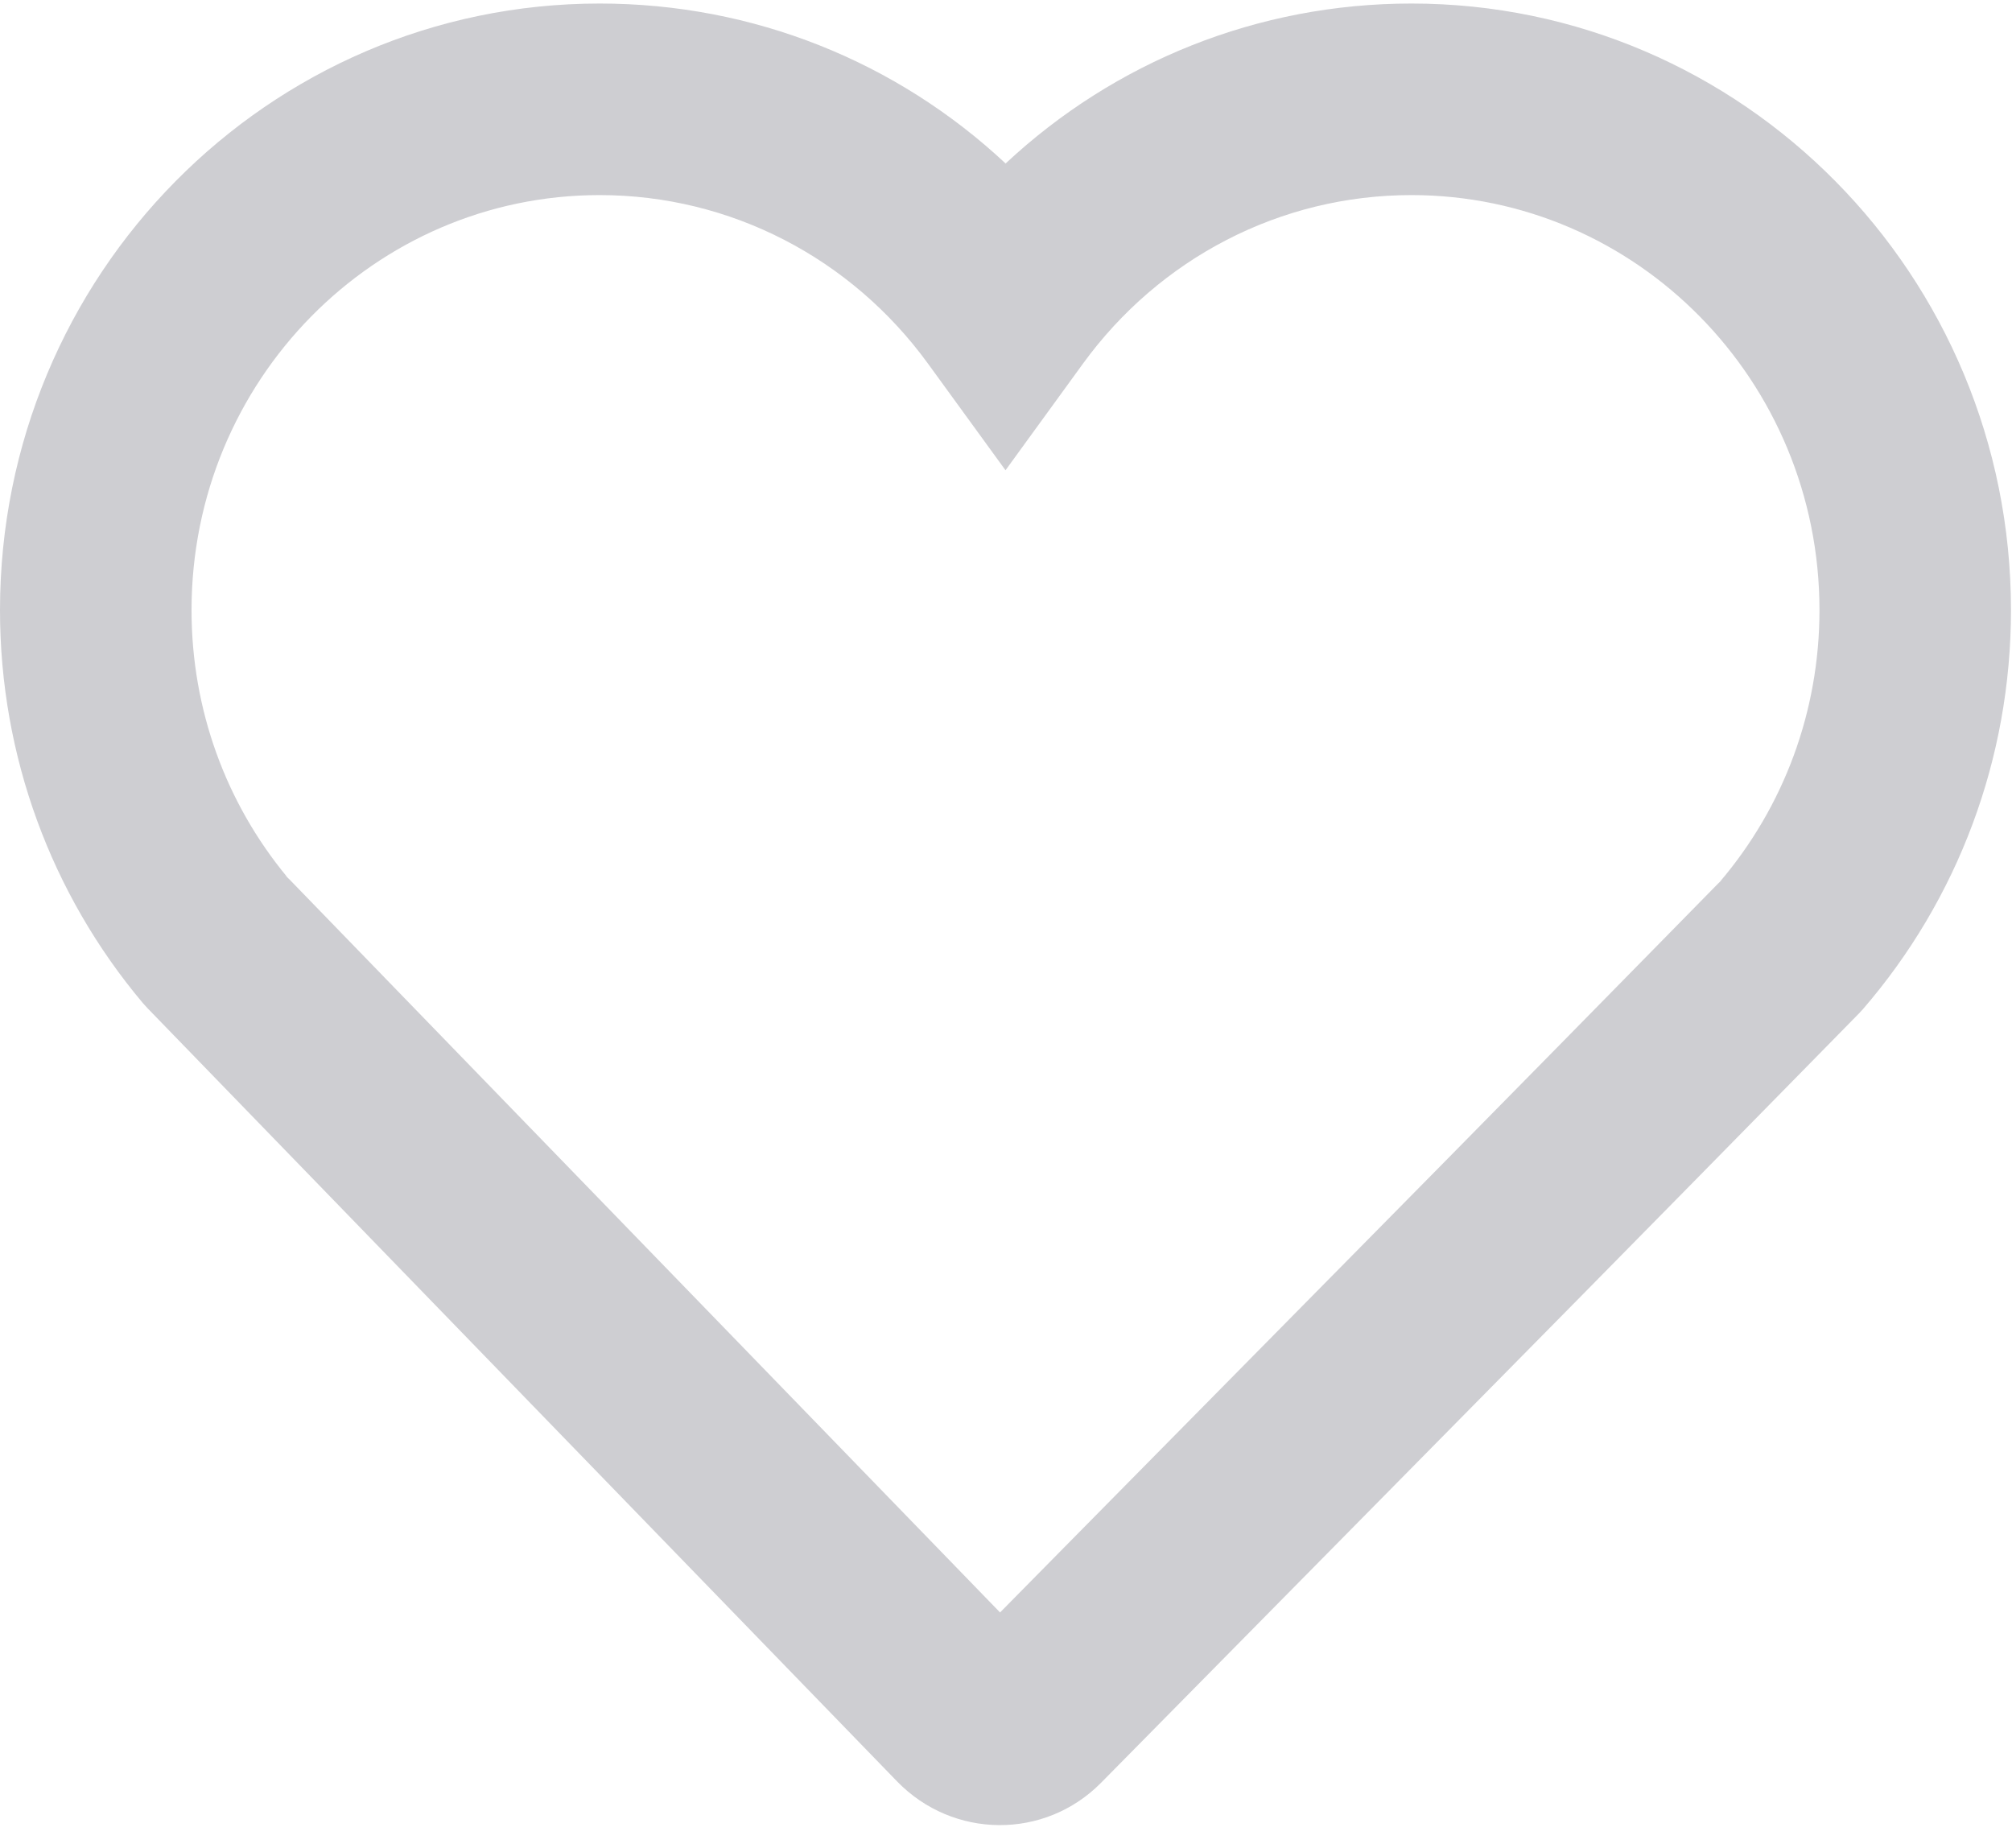
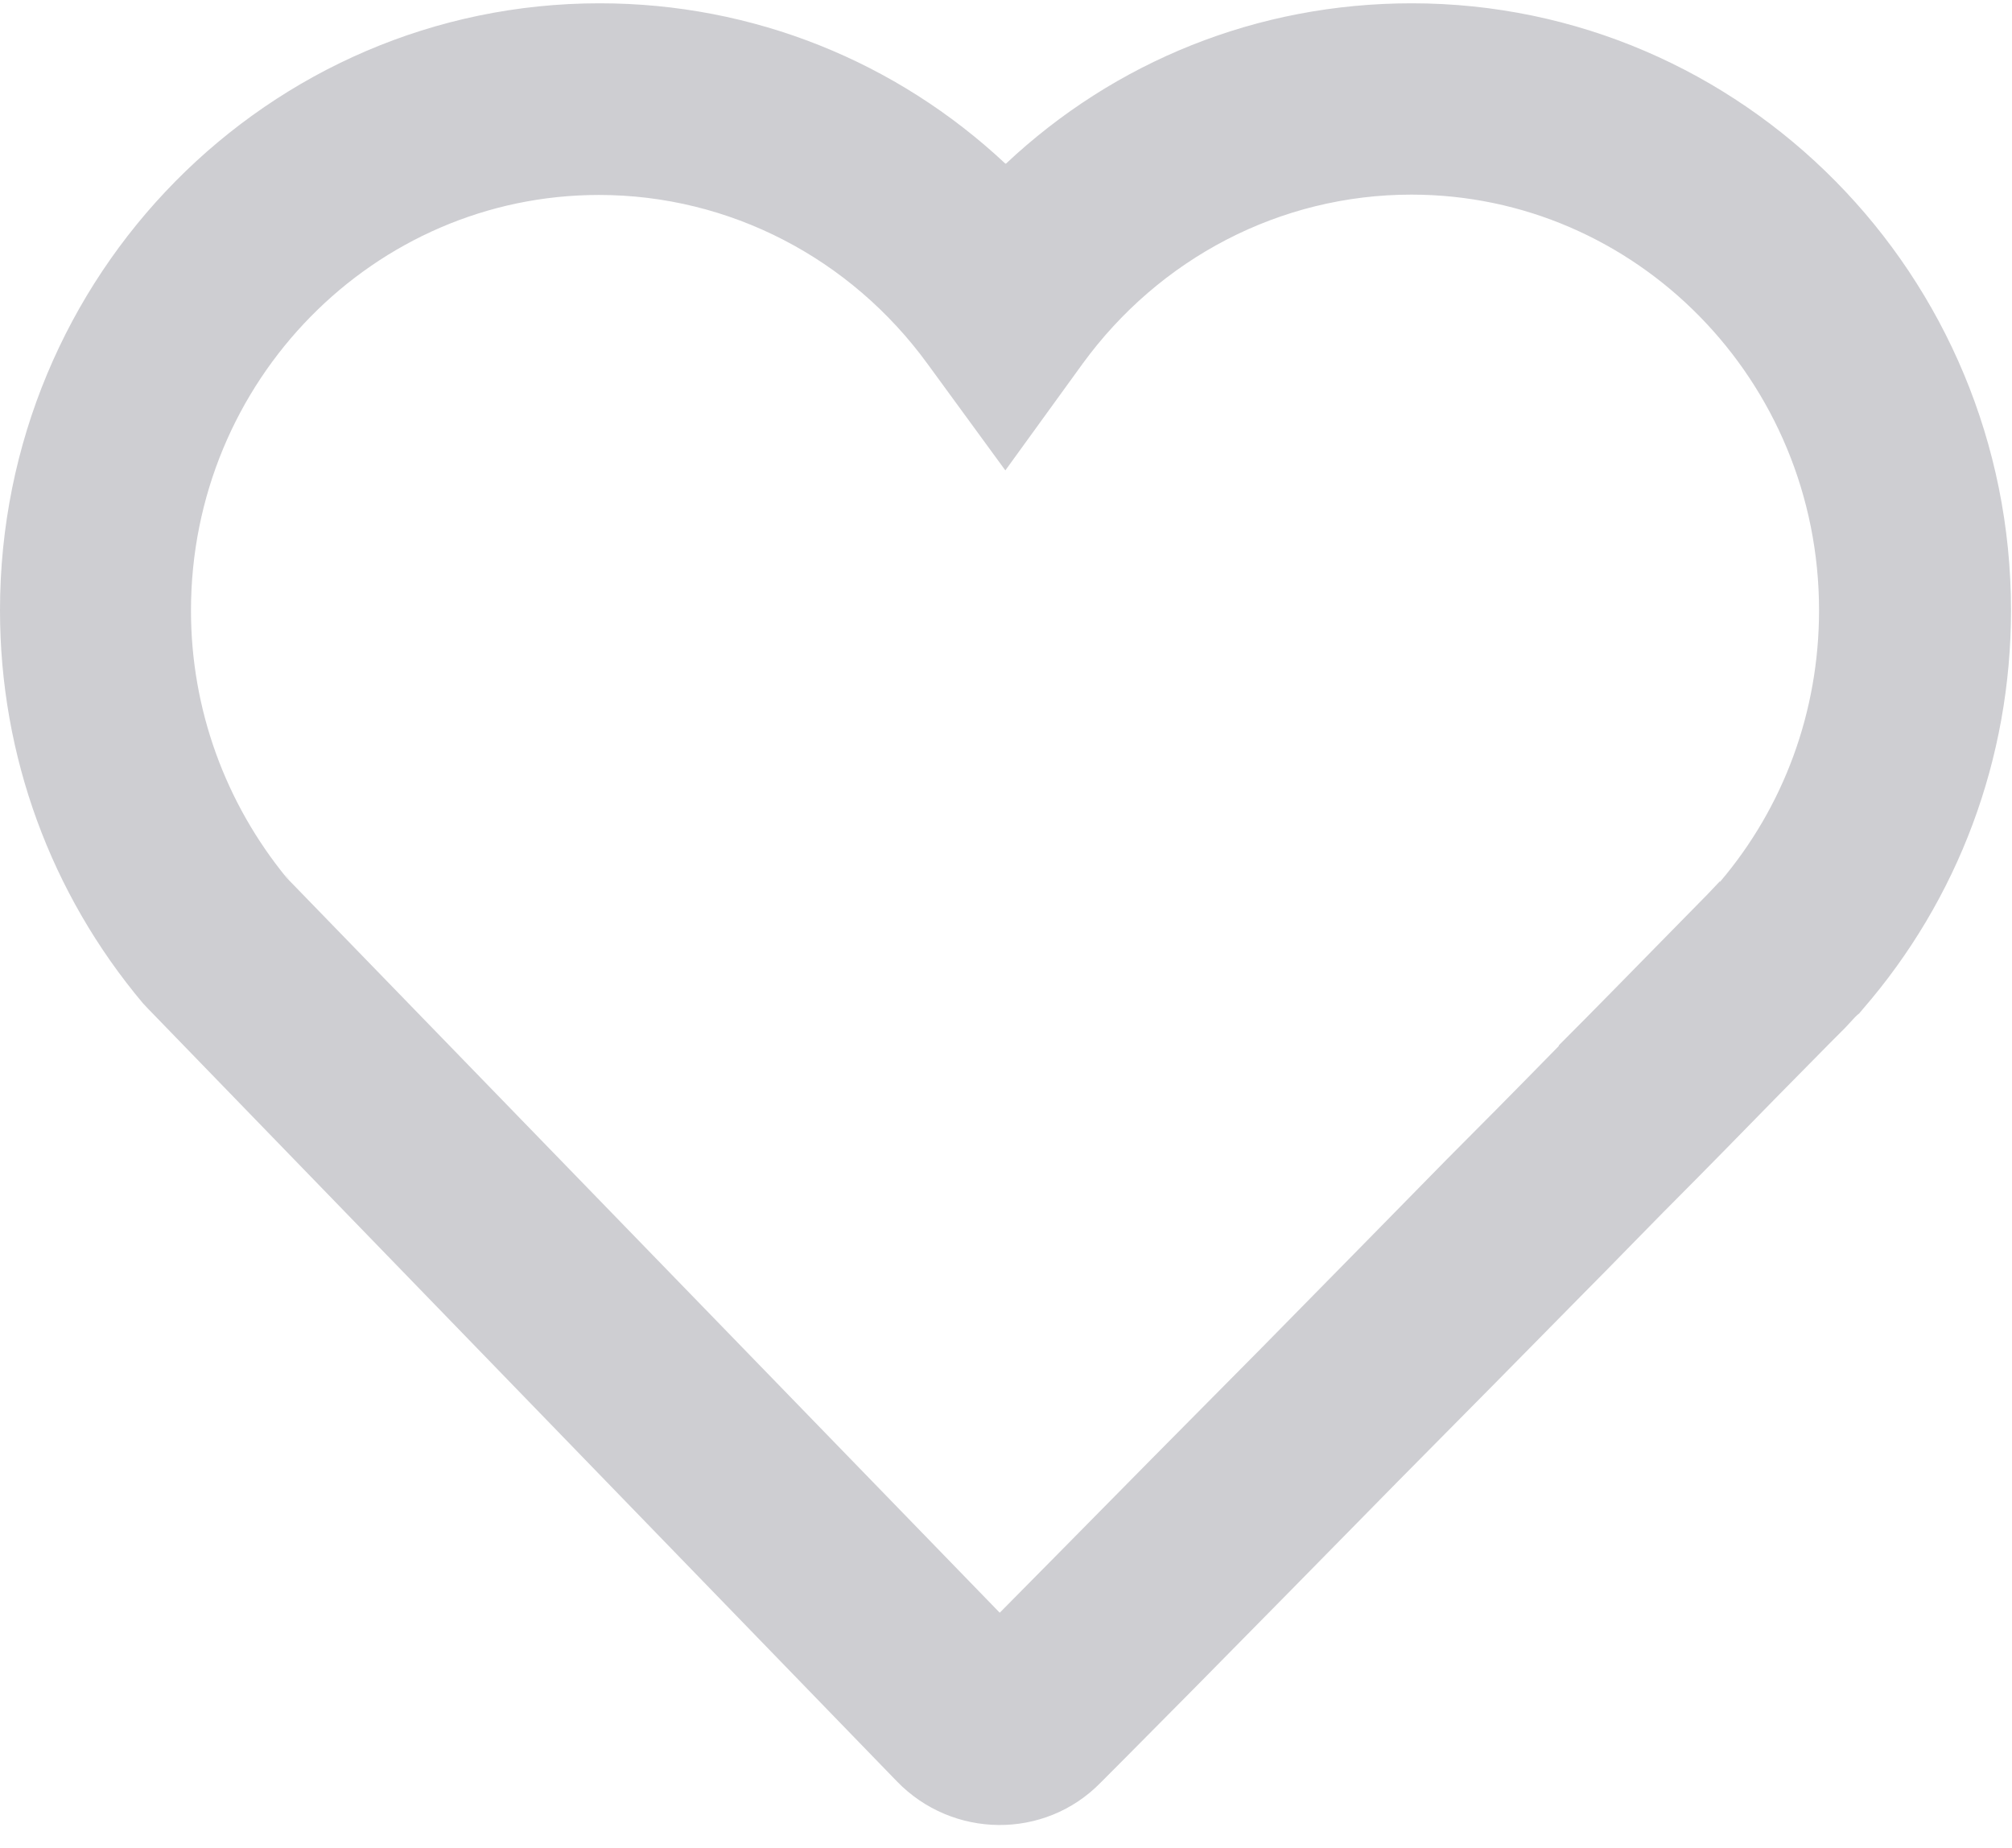
- <svg xmlns="http://www.w3.org/2000/svg" width="61px" height="56px" viewBox="0 0 61 56" version="1.1">
-   <defs />
-   <g id="Desktop" stroke="none" stroke-width="1" fill="none" fill-rule="evenodd">
-     <g id="1-1-Frontend-Test-Project-Desktop" transform="translate(-981, -1327)" fill="#CECED2">
-       <g id="ABOUT-US" transform="translate(149, 1015)">
-         <g id="03" transform="translate(786, 312)">
-           <g id="Heart" transform="translate(46, 0)">
-             <path d="M30.488,4.956 C33.79,1.873 38.133,0.107 42.79,0.107 C52.839,0.107 60.969,8.348 60.969,18.495 C60.969,23 59.357,27.262 56.484,30.589 L56.359,30.724 C56.282,30.803 56.282,30.803 55.935,31.156 C55.473,31.627 55.473,31.627 54.818,32.294 C53.662,33.471 52.506,34.648 51.412,35.761 C50.026,37.172 48.869,38.347 48.018,39.209 C45.405,41.858 45.405,41.858 42.392,44.912 C39.015,48.336 39.015,48.336 36.2,51.189 C33.948,53.471 33.948,53.471 33.385,54.042 C31.674,55.777 28.892,55.751 27.196,54.002 L4.467,30.558 L4.329,30.406 C1.552,27.105 8.8817842e-16,22.916 8.8817842e-16,18.495 C8.8817842e-16,8.348 8.13,0.107 18.179,0.107 C22.84,0.107 27.184,1.868 30.488,4.956 L30.488,4.956 C30.48,4.963 30.515,4.981 30.488,4.956 L30.488,4.956 L30.488,4.956 Z M52.147,26.727 C54.08,24.457 55.163,21.565 55.163,18.495 C55.163,11.538 49.614,5.914 42.79,5.914 C38.815,5.914 35.156,7.83 32.833,11.025 L30.485,14.256 L28.136,11.025 C25.813,7.83 22.154,5.914 18.179,5.914 C11.355,5.914 5.807,11.538 5.807,18.495 C5.807,21.505 6.846,24.342 8.711,26.593 L30.32,48.882 L30.32,48.882 L30.32,48.882 L30.32,48.882 L32.066,47.111 C34.881,44.258 34.881,44.258 38.259,40.834 C41.272,37.78 41.272,37.78 43.885,35.131 C44.733,34.272 45.887,33.099 47.272,31.69 C47.278,31.684 47.278,31.684 47.285,31.677 C48.364,30.579 49.52,29.402 50.675,28.226 C51.329,27.559 51.329,27.559 51.791,27.089 L52.147,26.727 L52.147,26.727 Z M52.147,26.727 C52.128,26.749 52.109,26.771 52.09,26.793 L52.214,26.657 L52.147,26.727 L52.147,26.727 Z M8.711,26.593 L8.636,26.516 L8.773,26.668 C8.752,26.643 8.731,26.618 8.711,26.593 L8.711,26.593 Z" id="heart" />
+ <svg xmlns="http://www.w3.org/2000/svg" width="61" height="56">
+   <g fill="none">
+     <g fill="#CECED2">
+       <g>
+         <g>
+           <g>
+             <path d="M30.5 4.96C33.8 1.86 38.12.1 42.8.1c10.04 0 18.17 8.25 18.17 18.4 0 4.5-1.6 8.76-4.5 12.1l-.1.12c-.1.08-.1.08-.43.44-.47.47-.47.47-1.12 1.13-1.16 1.17-2.3 2.35-3.4 3.46-1.4 1.4-2.55 2.6-3.4 3.45-2.62 2.66-2.62 2.66-5.63 5.7-3.38 3.44-3.38 3.44-6.2 6.3-2.25 2.27-2.25 2.27-2.82 2.84-1.7 1.74-4.5 1.7-6.18-.04L4.47 30.56l-.14-.15C1.55 27.1 0 22.93 0 18.5 0 8.35 8.13.1 18.18.1c4.66 0 9 1.77 12.3 4.86 0 0 .04.02 0 0zm21.65 21.77c1.93-2.27 3-5.16 3-8.23 0-6.96-5.54-12.6-12.36-12.6-3.98 0-7.64 1.93-9.97 5.13l-2.34 3.23-2.36-3.23c-2.33-3.2-6-5.12-9.96-5.12-6.82 0-12.37 5.64-12.37 12.6 0 3 1.05 5.84 2.9 8.1l21.62 22.28 1.75-1.77c2.8-2.84 2.8-2.84 6.2-6.27 3-3.05 3-3.05 5.6-5.7.86-.86 2.02-2.03 3.4-3.44 0-.02 0-.02 0-.02 1.1-1.1 2.25-2.28 3.4-3.45.66-.67.66-.67 1.12-1.14l.35-.37zm0 0c-.02.02-.04.04-.06.06l.1-.14-.05.07zM8.7 26.6l-.06-.08.13.15c-.02-.03-.04-.05-.06-.08z" />
          </g>
        </g>
      </g>
    </g>
  </g>
</svg>
